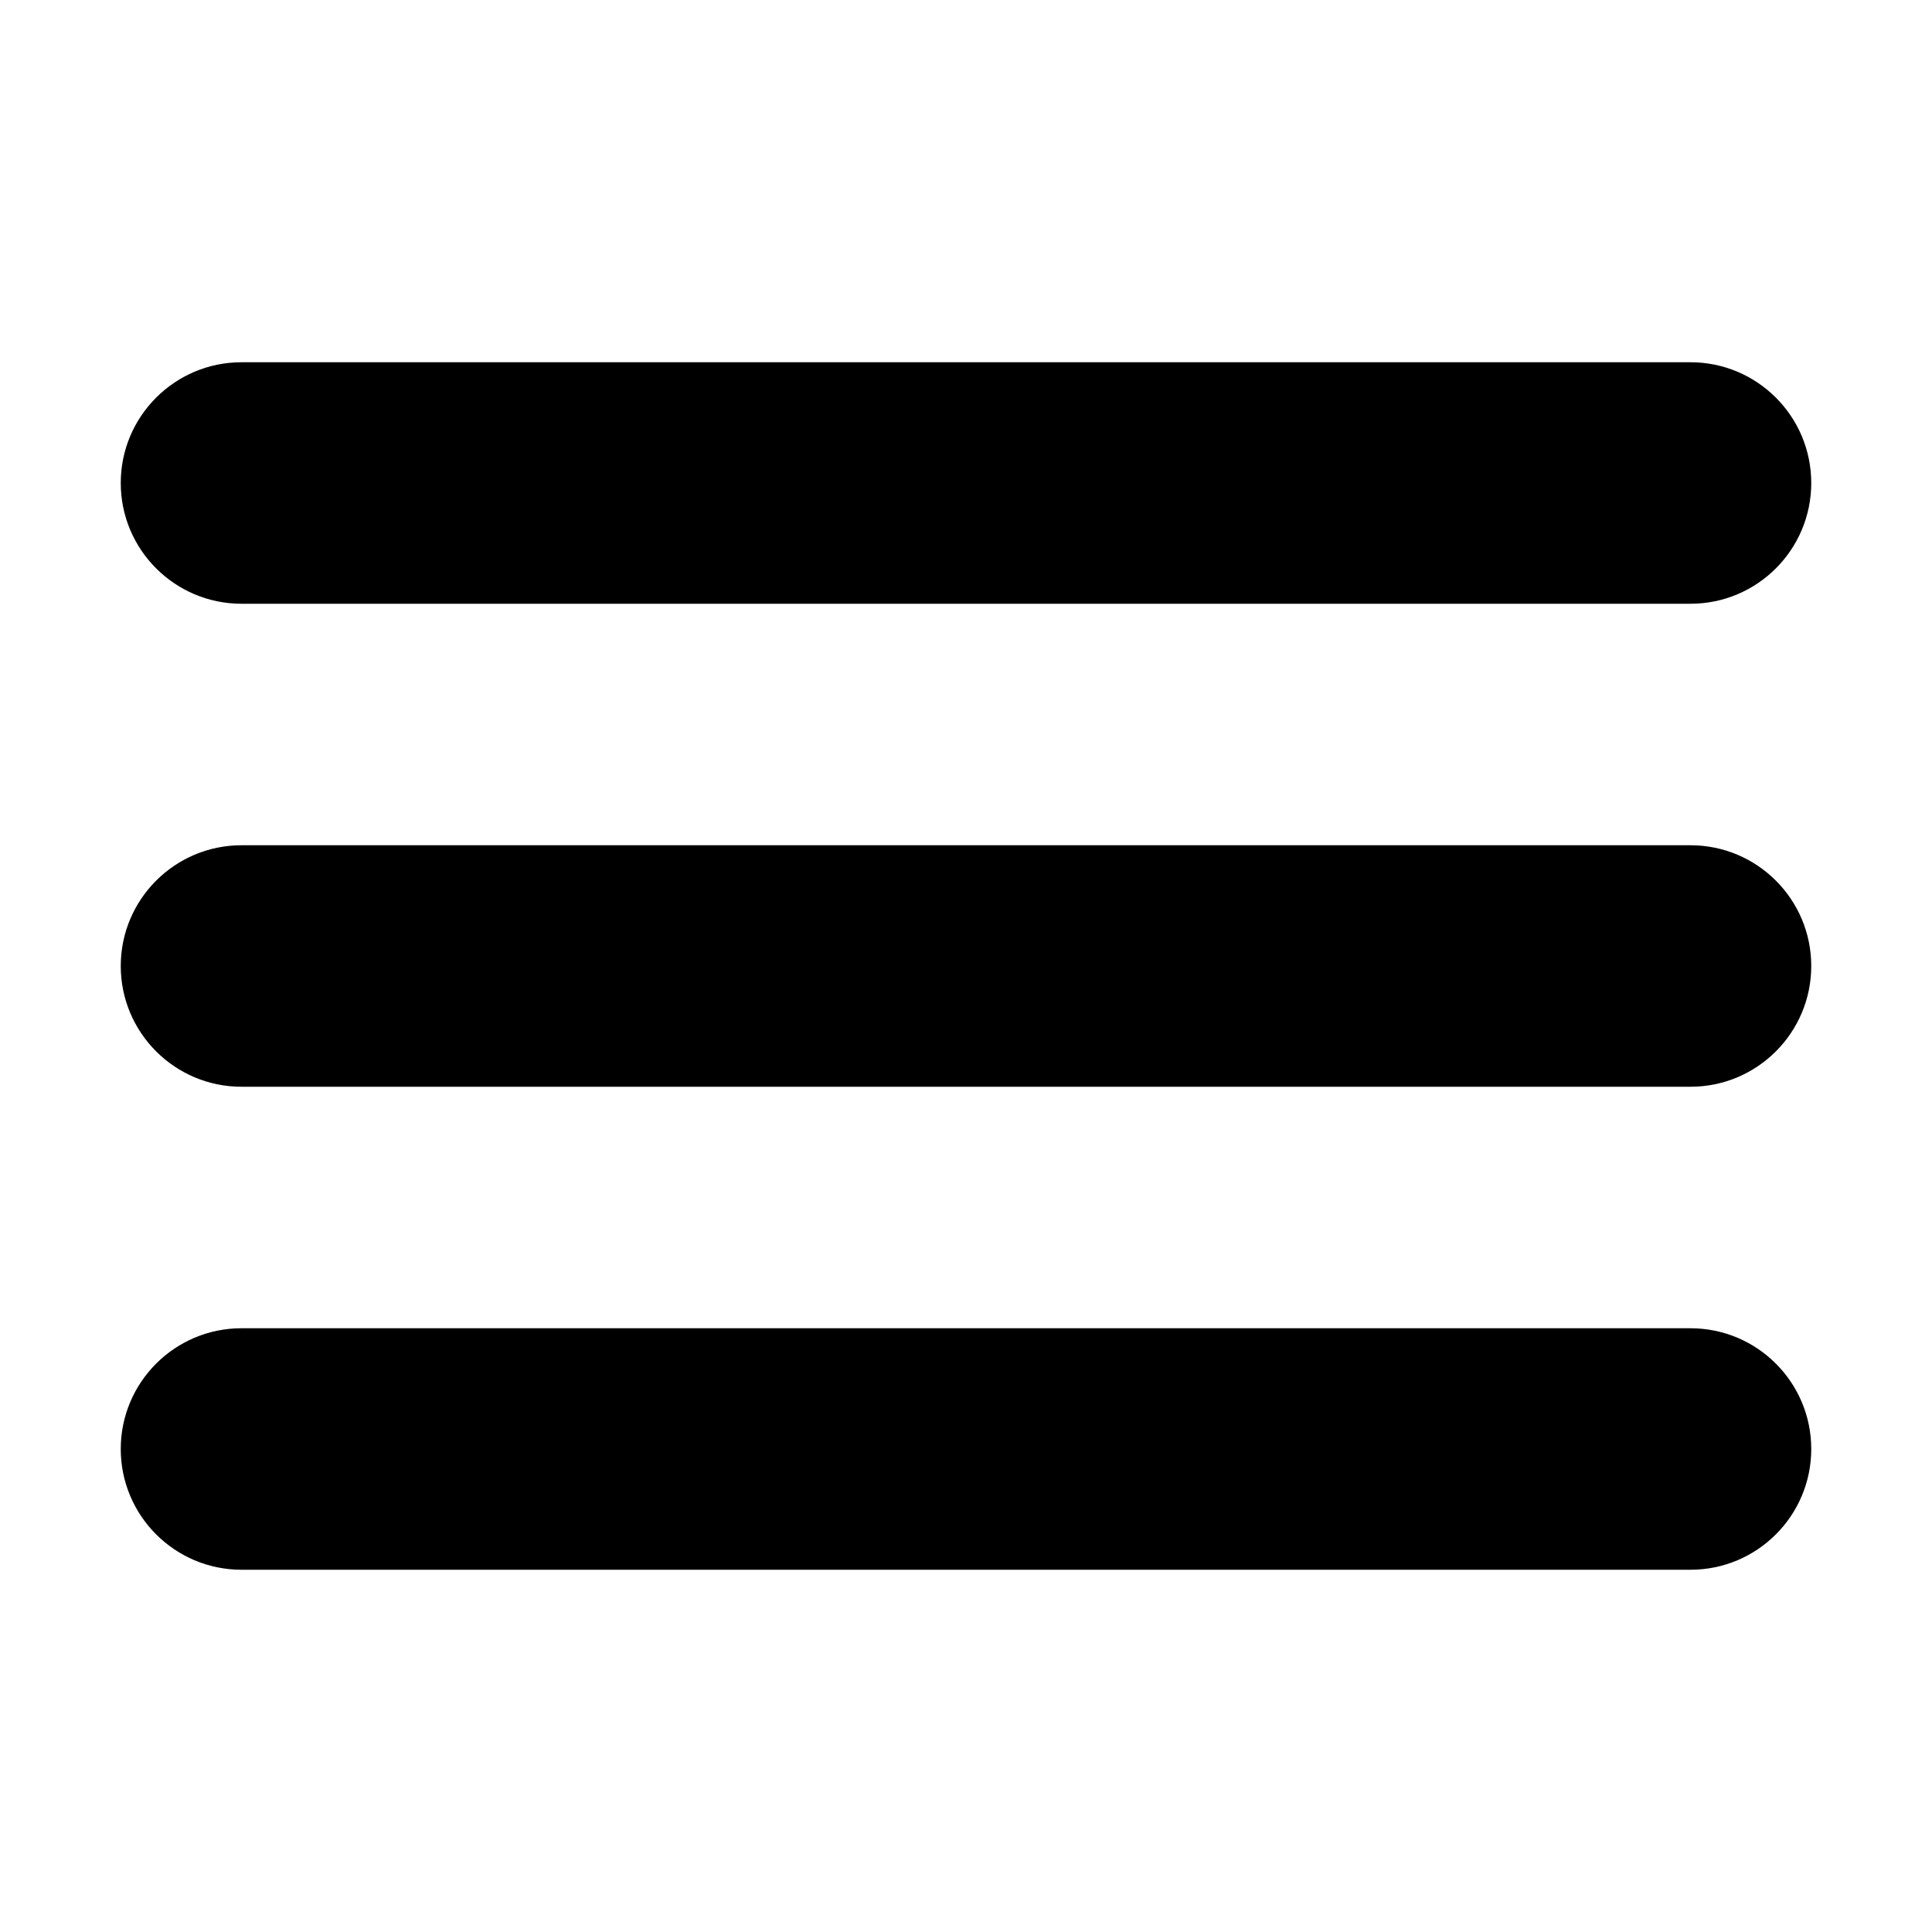
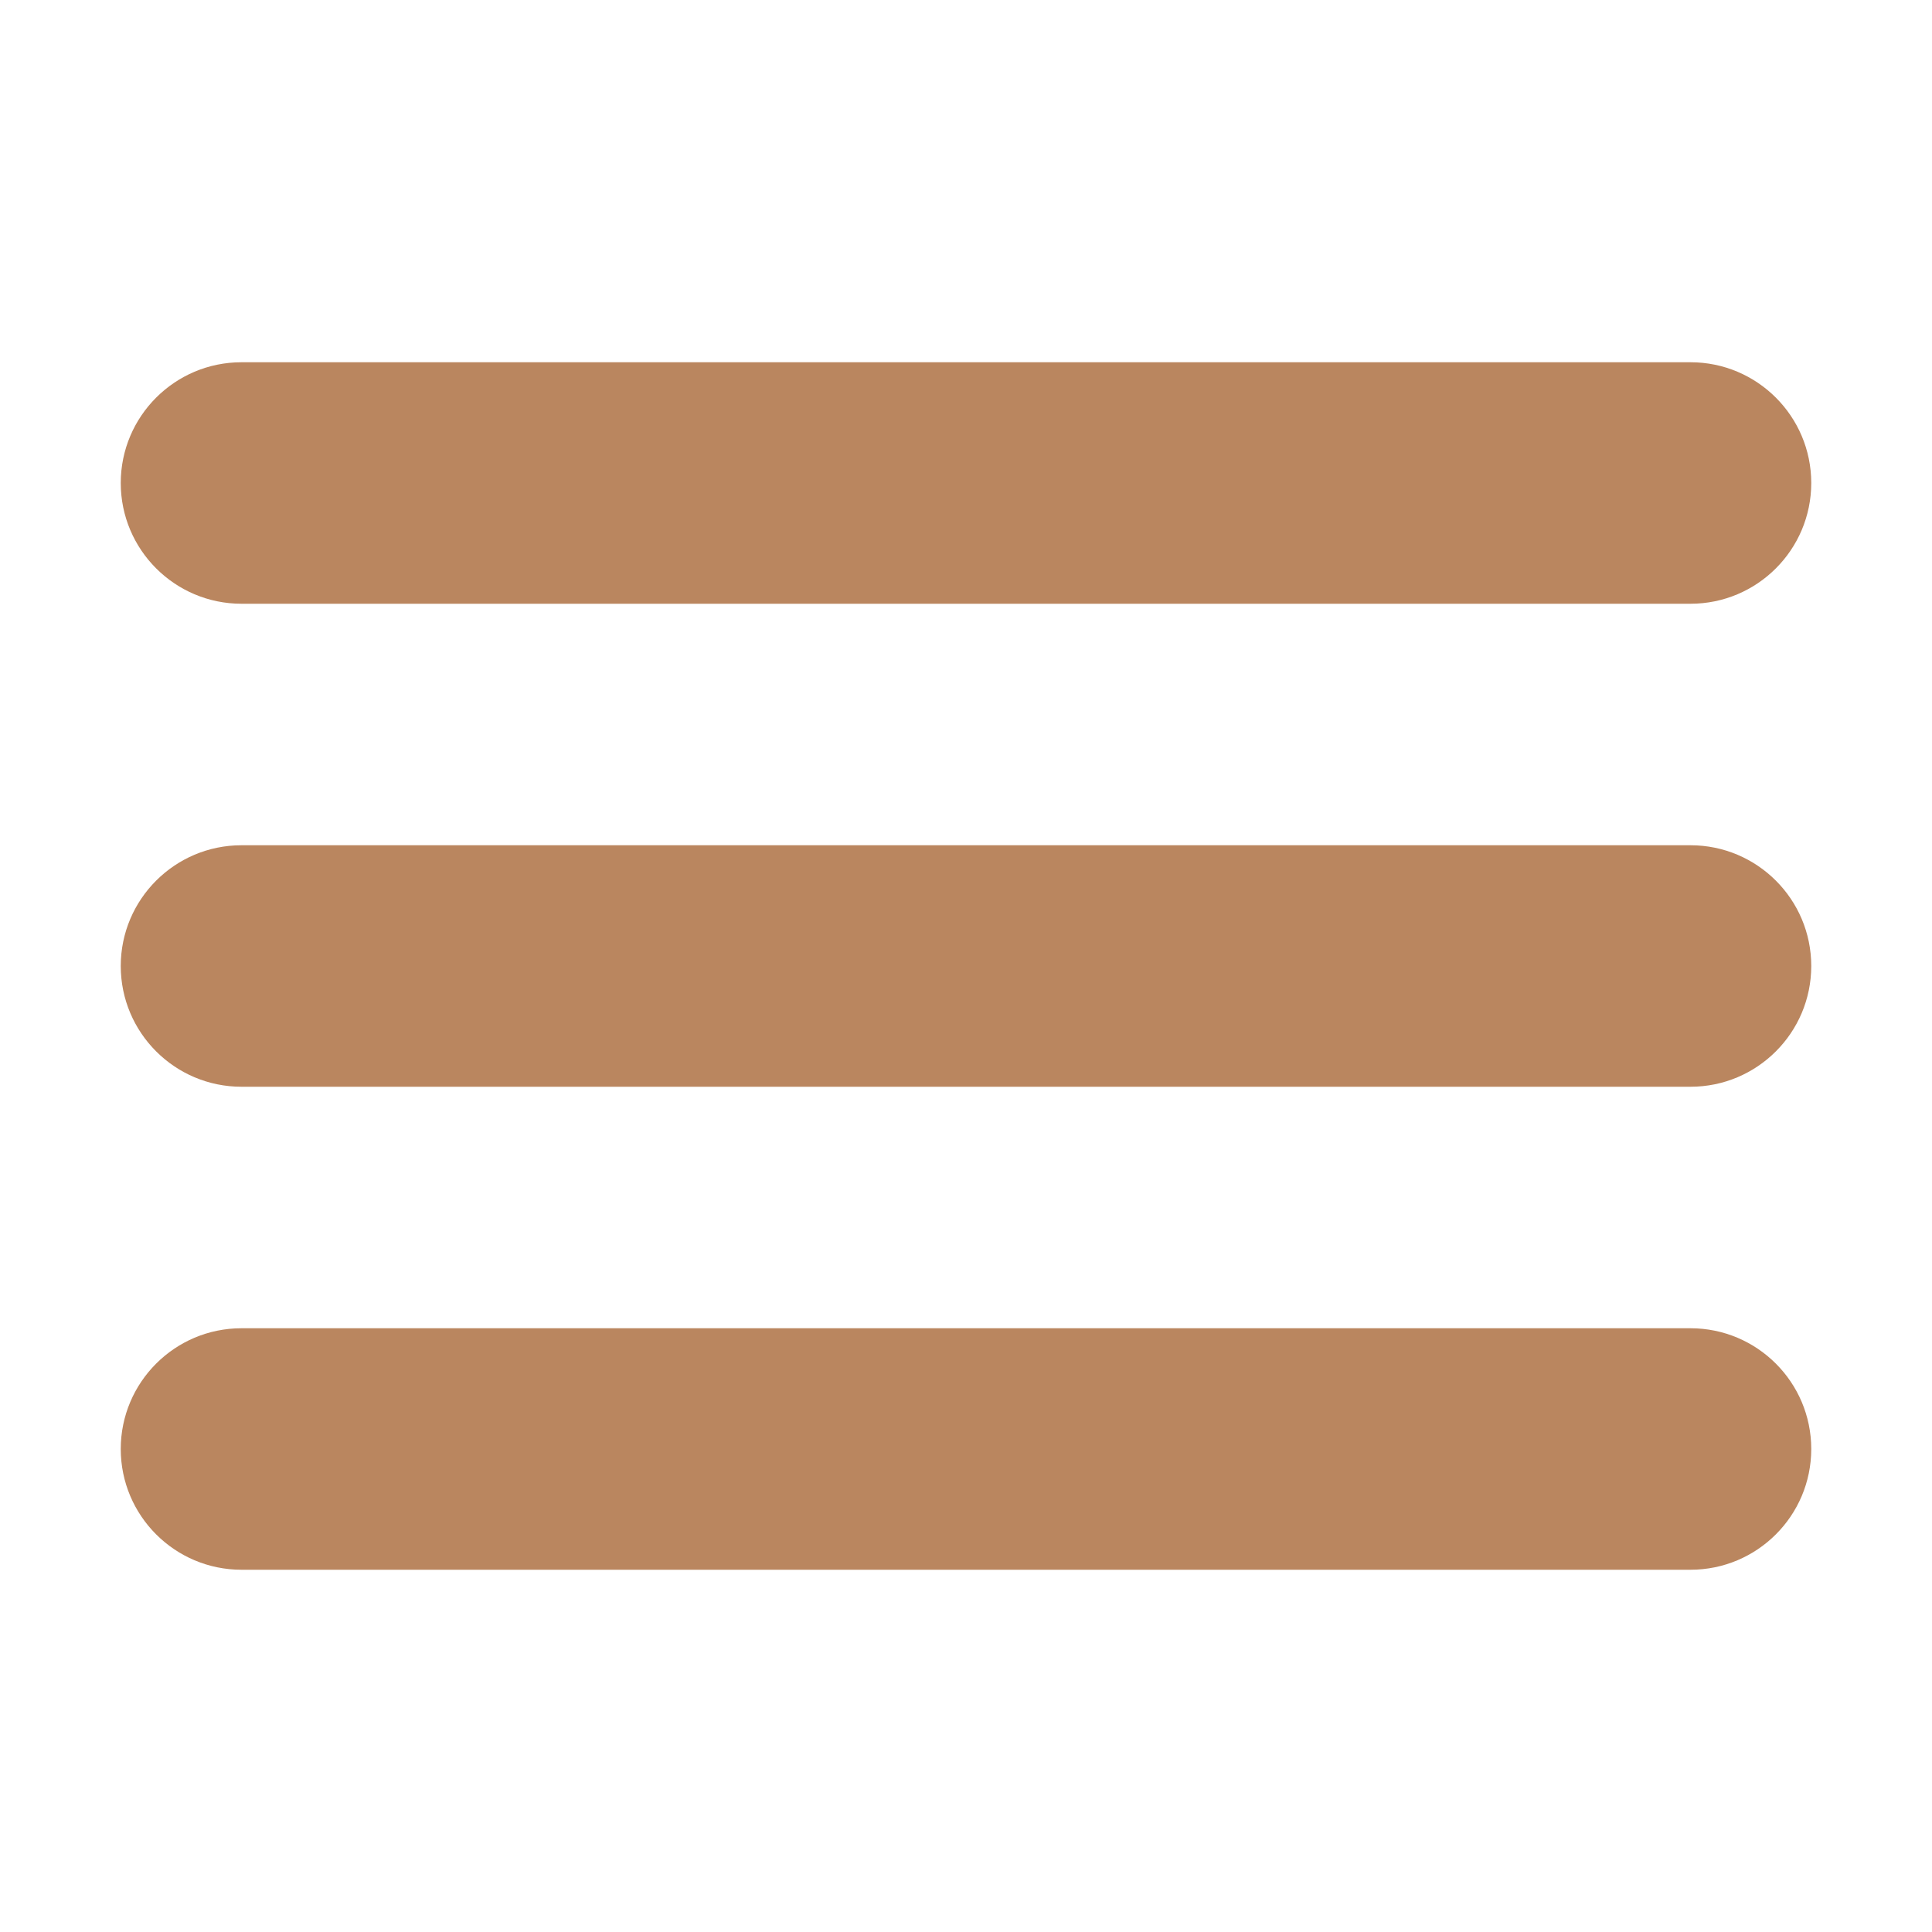
<svg xmlns="http://www.w3.org/2000/svg" height="32px" id="Layer_1" style="enable-background:new 0 0 32 32;" version="1.1" viewBox="0 0 32 32" width="32px" xml:space="preserve">
-   <path d="M4,10h24c1.104,0,2-0.896,2-2s-0.896-2-2-2H4C2.896,6,2,6.896,2,8S2.896,10,4,10z M28,14H4c-1.104,0-2,0.896-2,2  s0.896,2,2,2h24c1.104,0,2-0.896,2-2S29.104,14,28,14z M28,22H4c-1.104,0-2,0.896-2,2s0.896,2,2,2h24c1.104,0,2-0.896,2-2  S29.104,22,28,22z" />
+   <path fill="#ba865f" d="M4,10h24c1.104,0,2-0.896,2-2s-0.896-2-2-2H4C2.896,6,2,6.896,2,8S2.896,10,4,10z M28,14H4c-1.104,0-2,0.896-2,2  s0.896,2,2,2h24c1.104,0,2-0.896,2-2S29.104,14,28,14z M28,22H4c-1.104,0-2,0.896-2,2s0.896,2,2,2h24c1.104,0,2-0.896,2-2  S29.104,22,28,22z" />
</svg>
